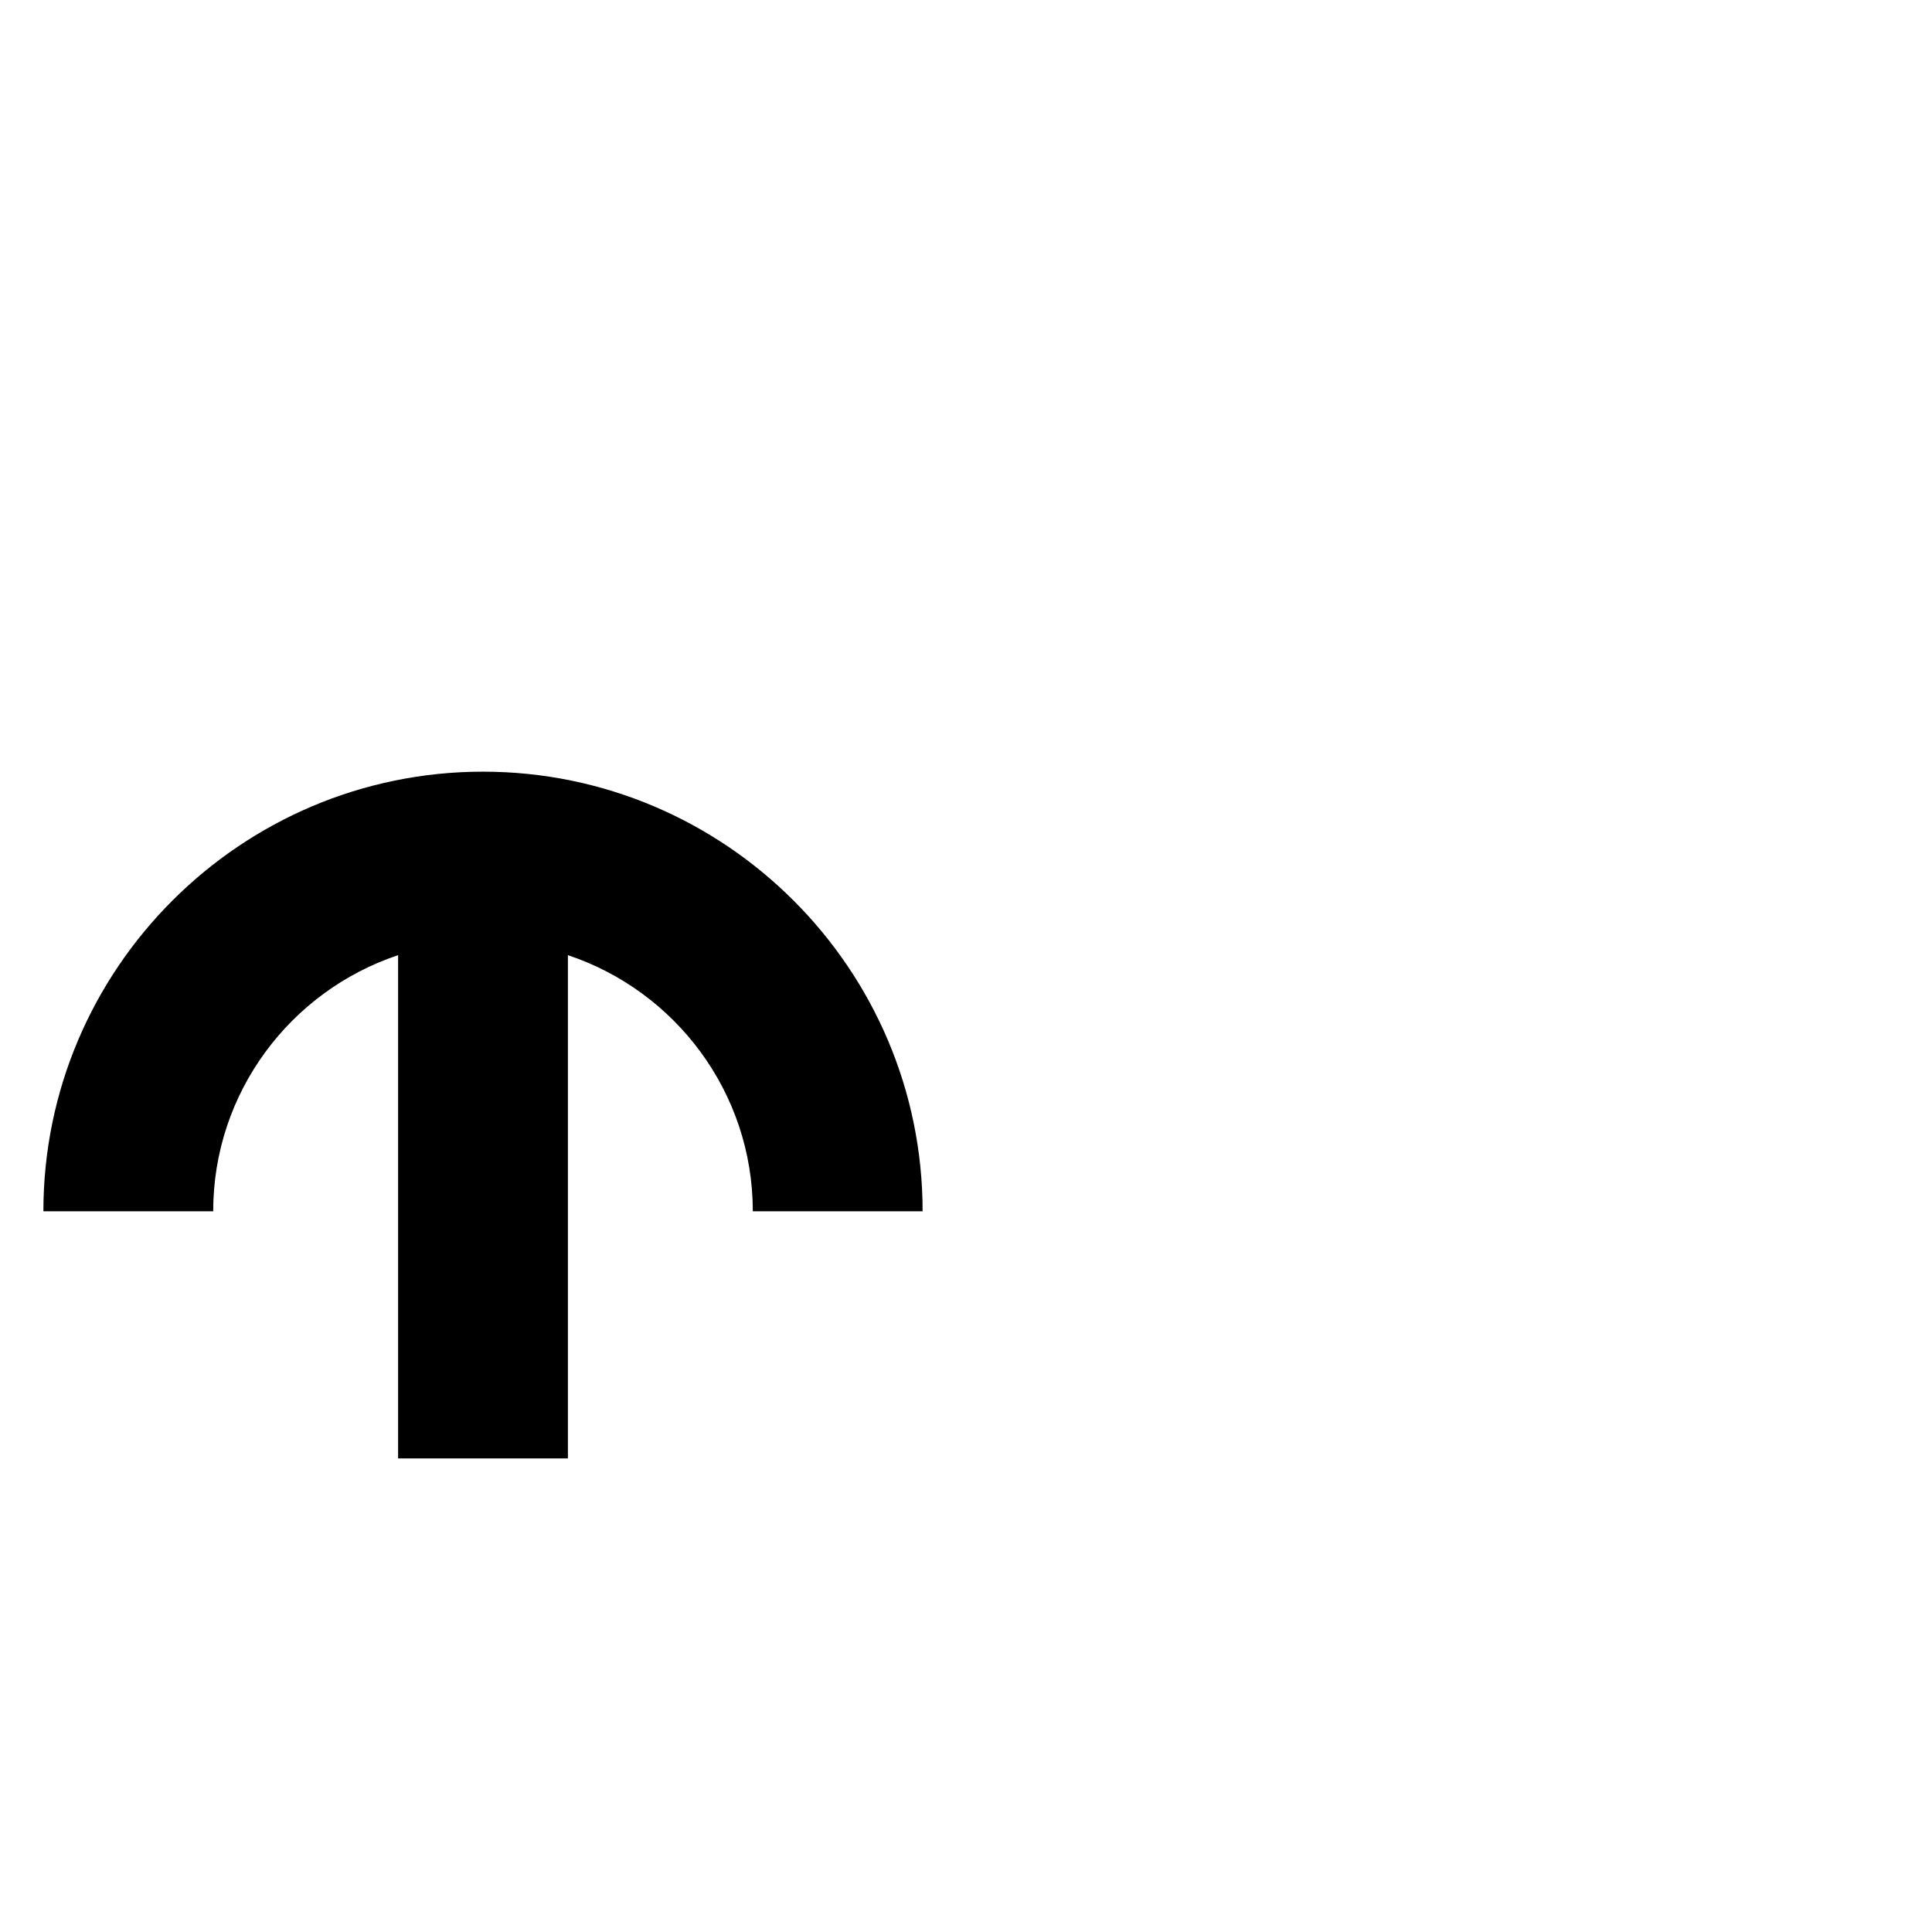
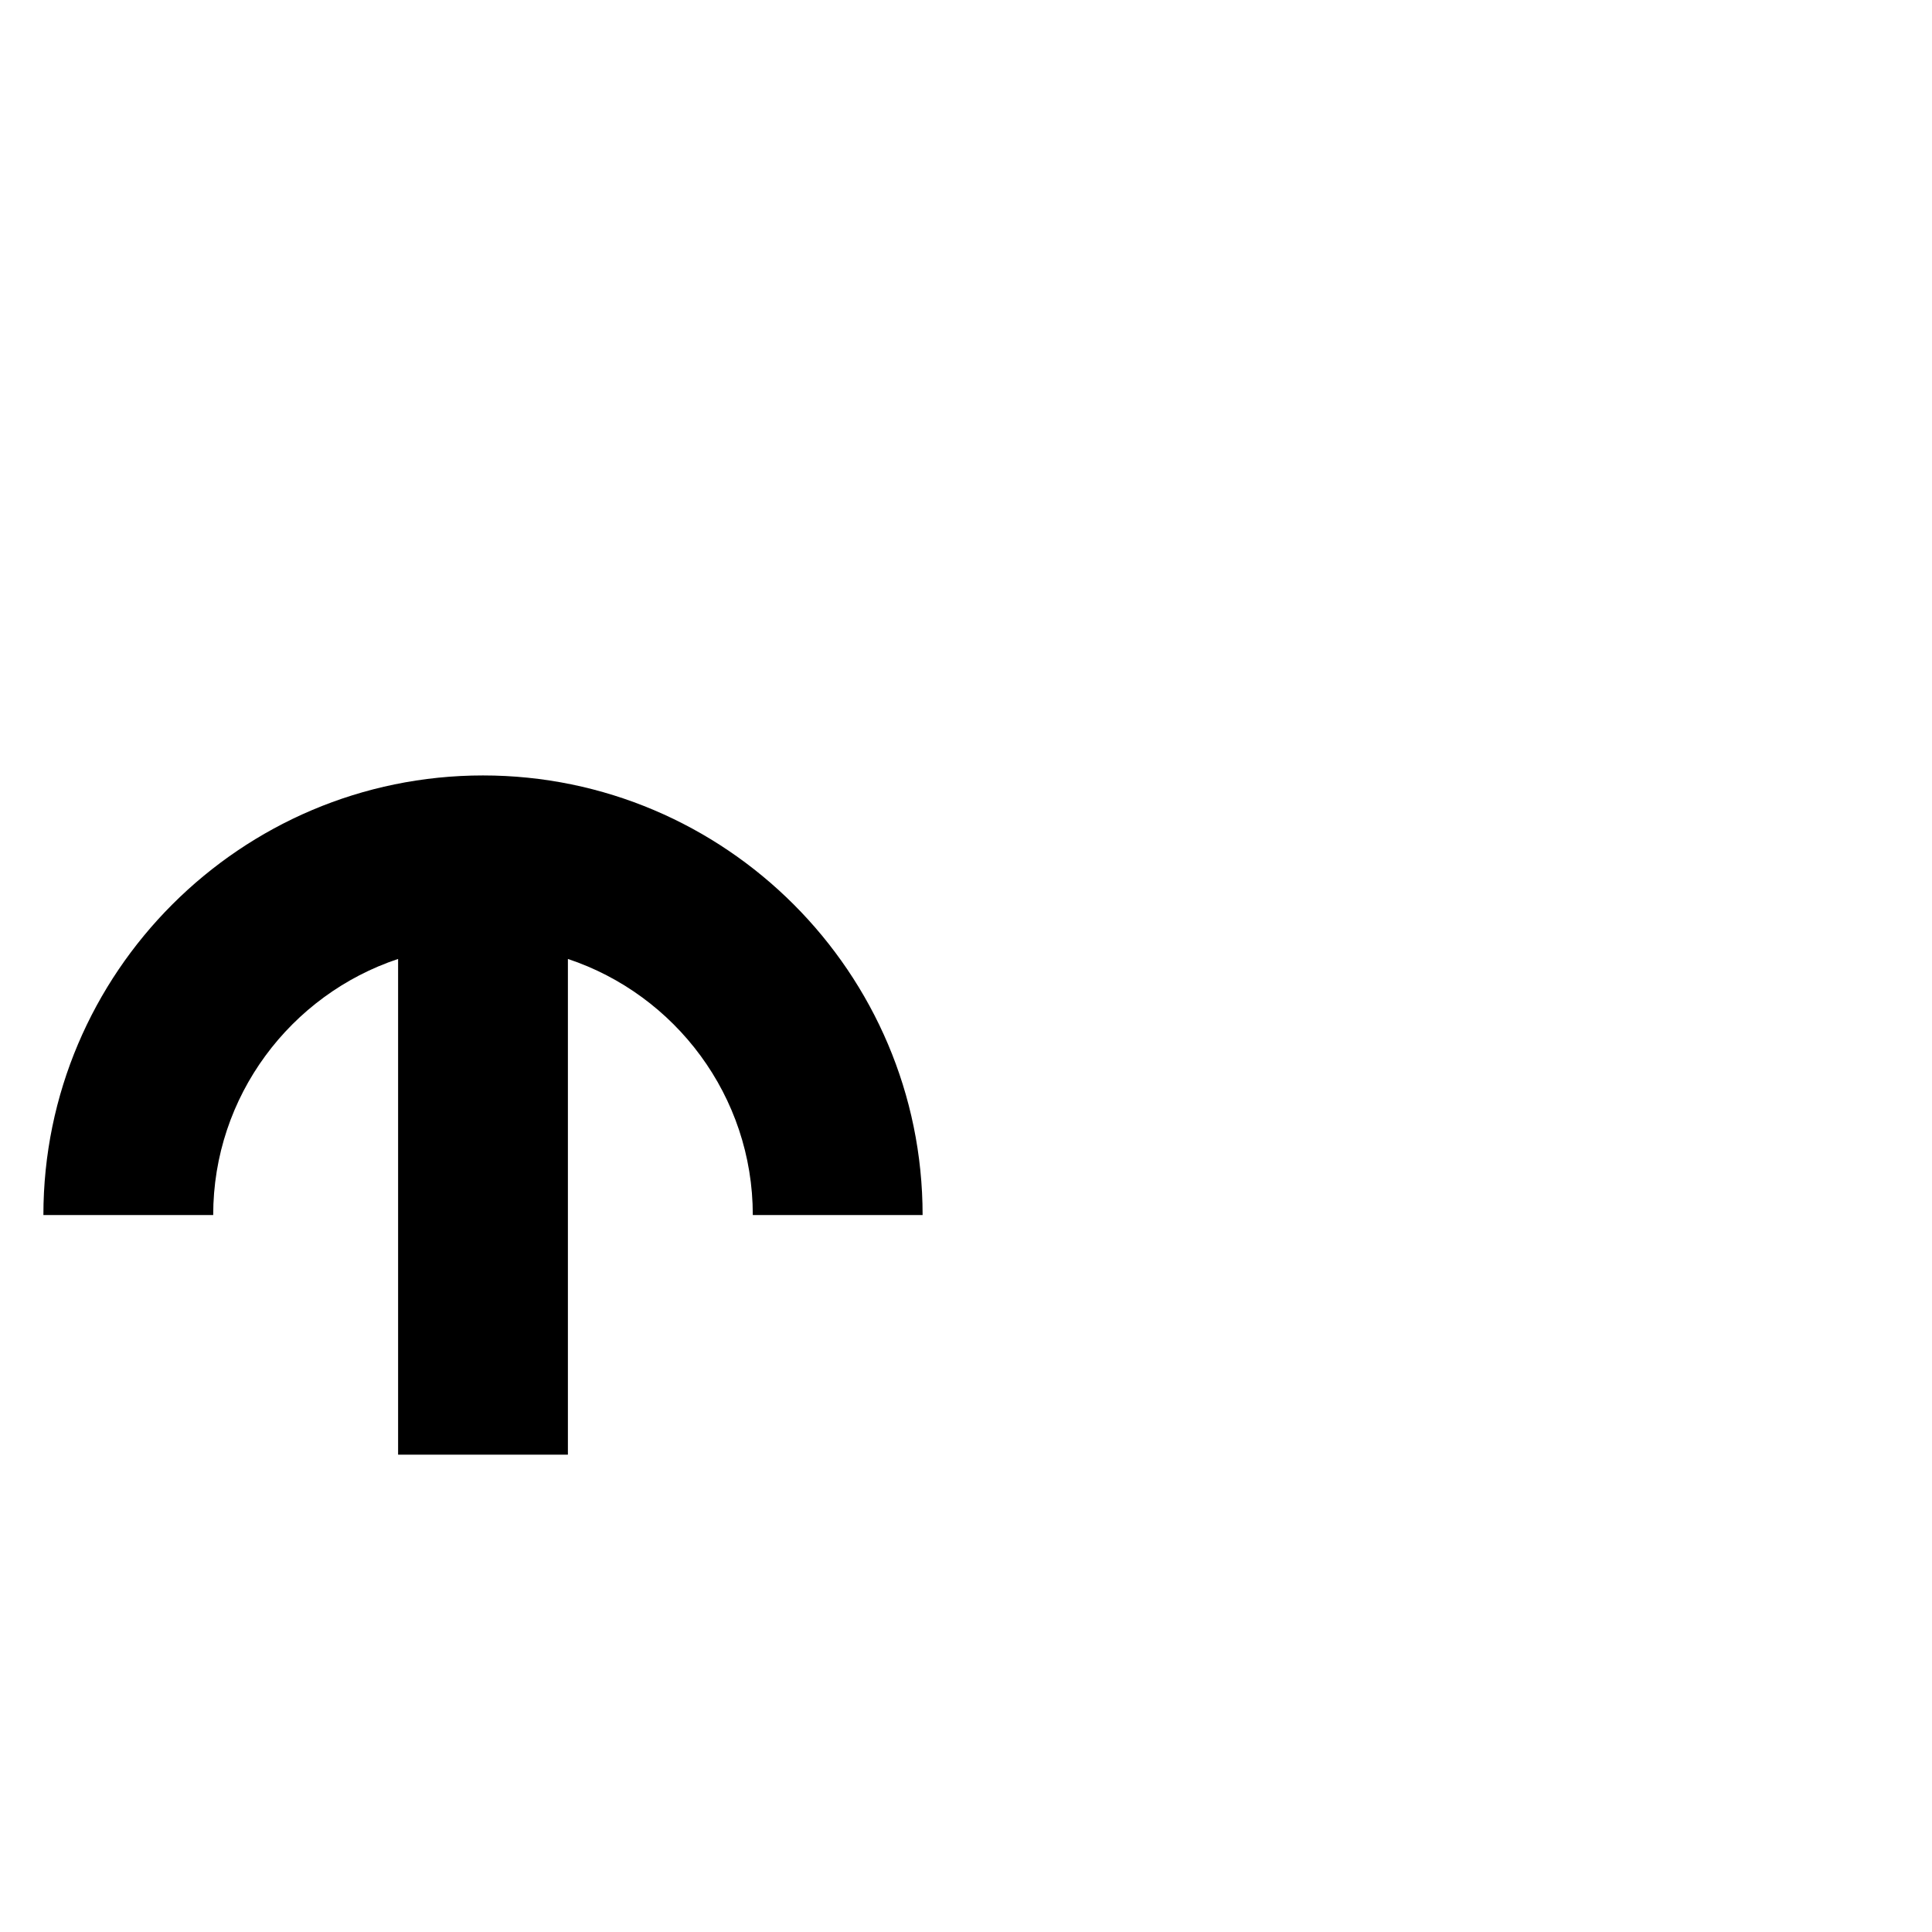
<svg xmlns="http://www.w3.org/2000/svg" width="2048" height="2048">
-   <path id="path1" fill="#000000" stroke="none" d="M 512 818 C 255.206 818 46 1027.19 46 1284 L 226 1284 C 226 1157.812 308.301 1050.358 422 1012.525 L 422 1546 L 602 1546 L 602 1012.525 C 715.703 1050.359 798 1157.818 798 1284 L 978 1284 C 978 1027.206 768.81 818 512 818 Z" />
+   <path id="path1" fill="#000000" stroke="none" d="M 512 822 C 255.206 822 46 1031.19 46 1288 L 226 1288 C 226 1161.812 308.301 1054.358 422 1016.525 L 422 1542 L 602 1542 L 602 1016.525 C 715.703 1054.359 798 1161.818 798 1288 L 978 1288 C 978 1031.206 768.81 822 512 822 Z" />
</svg>
